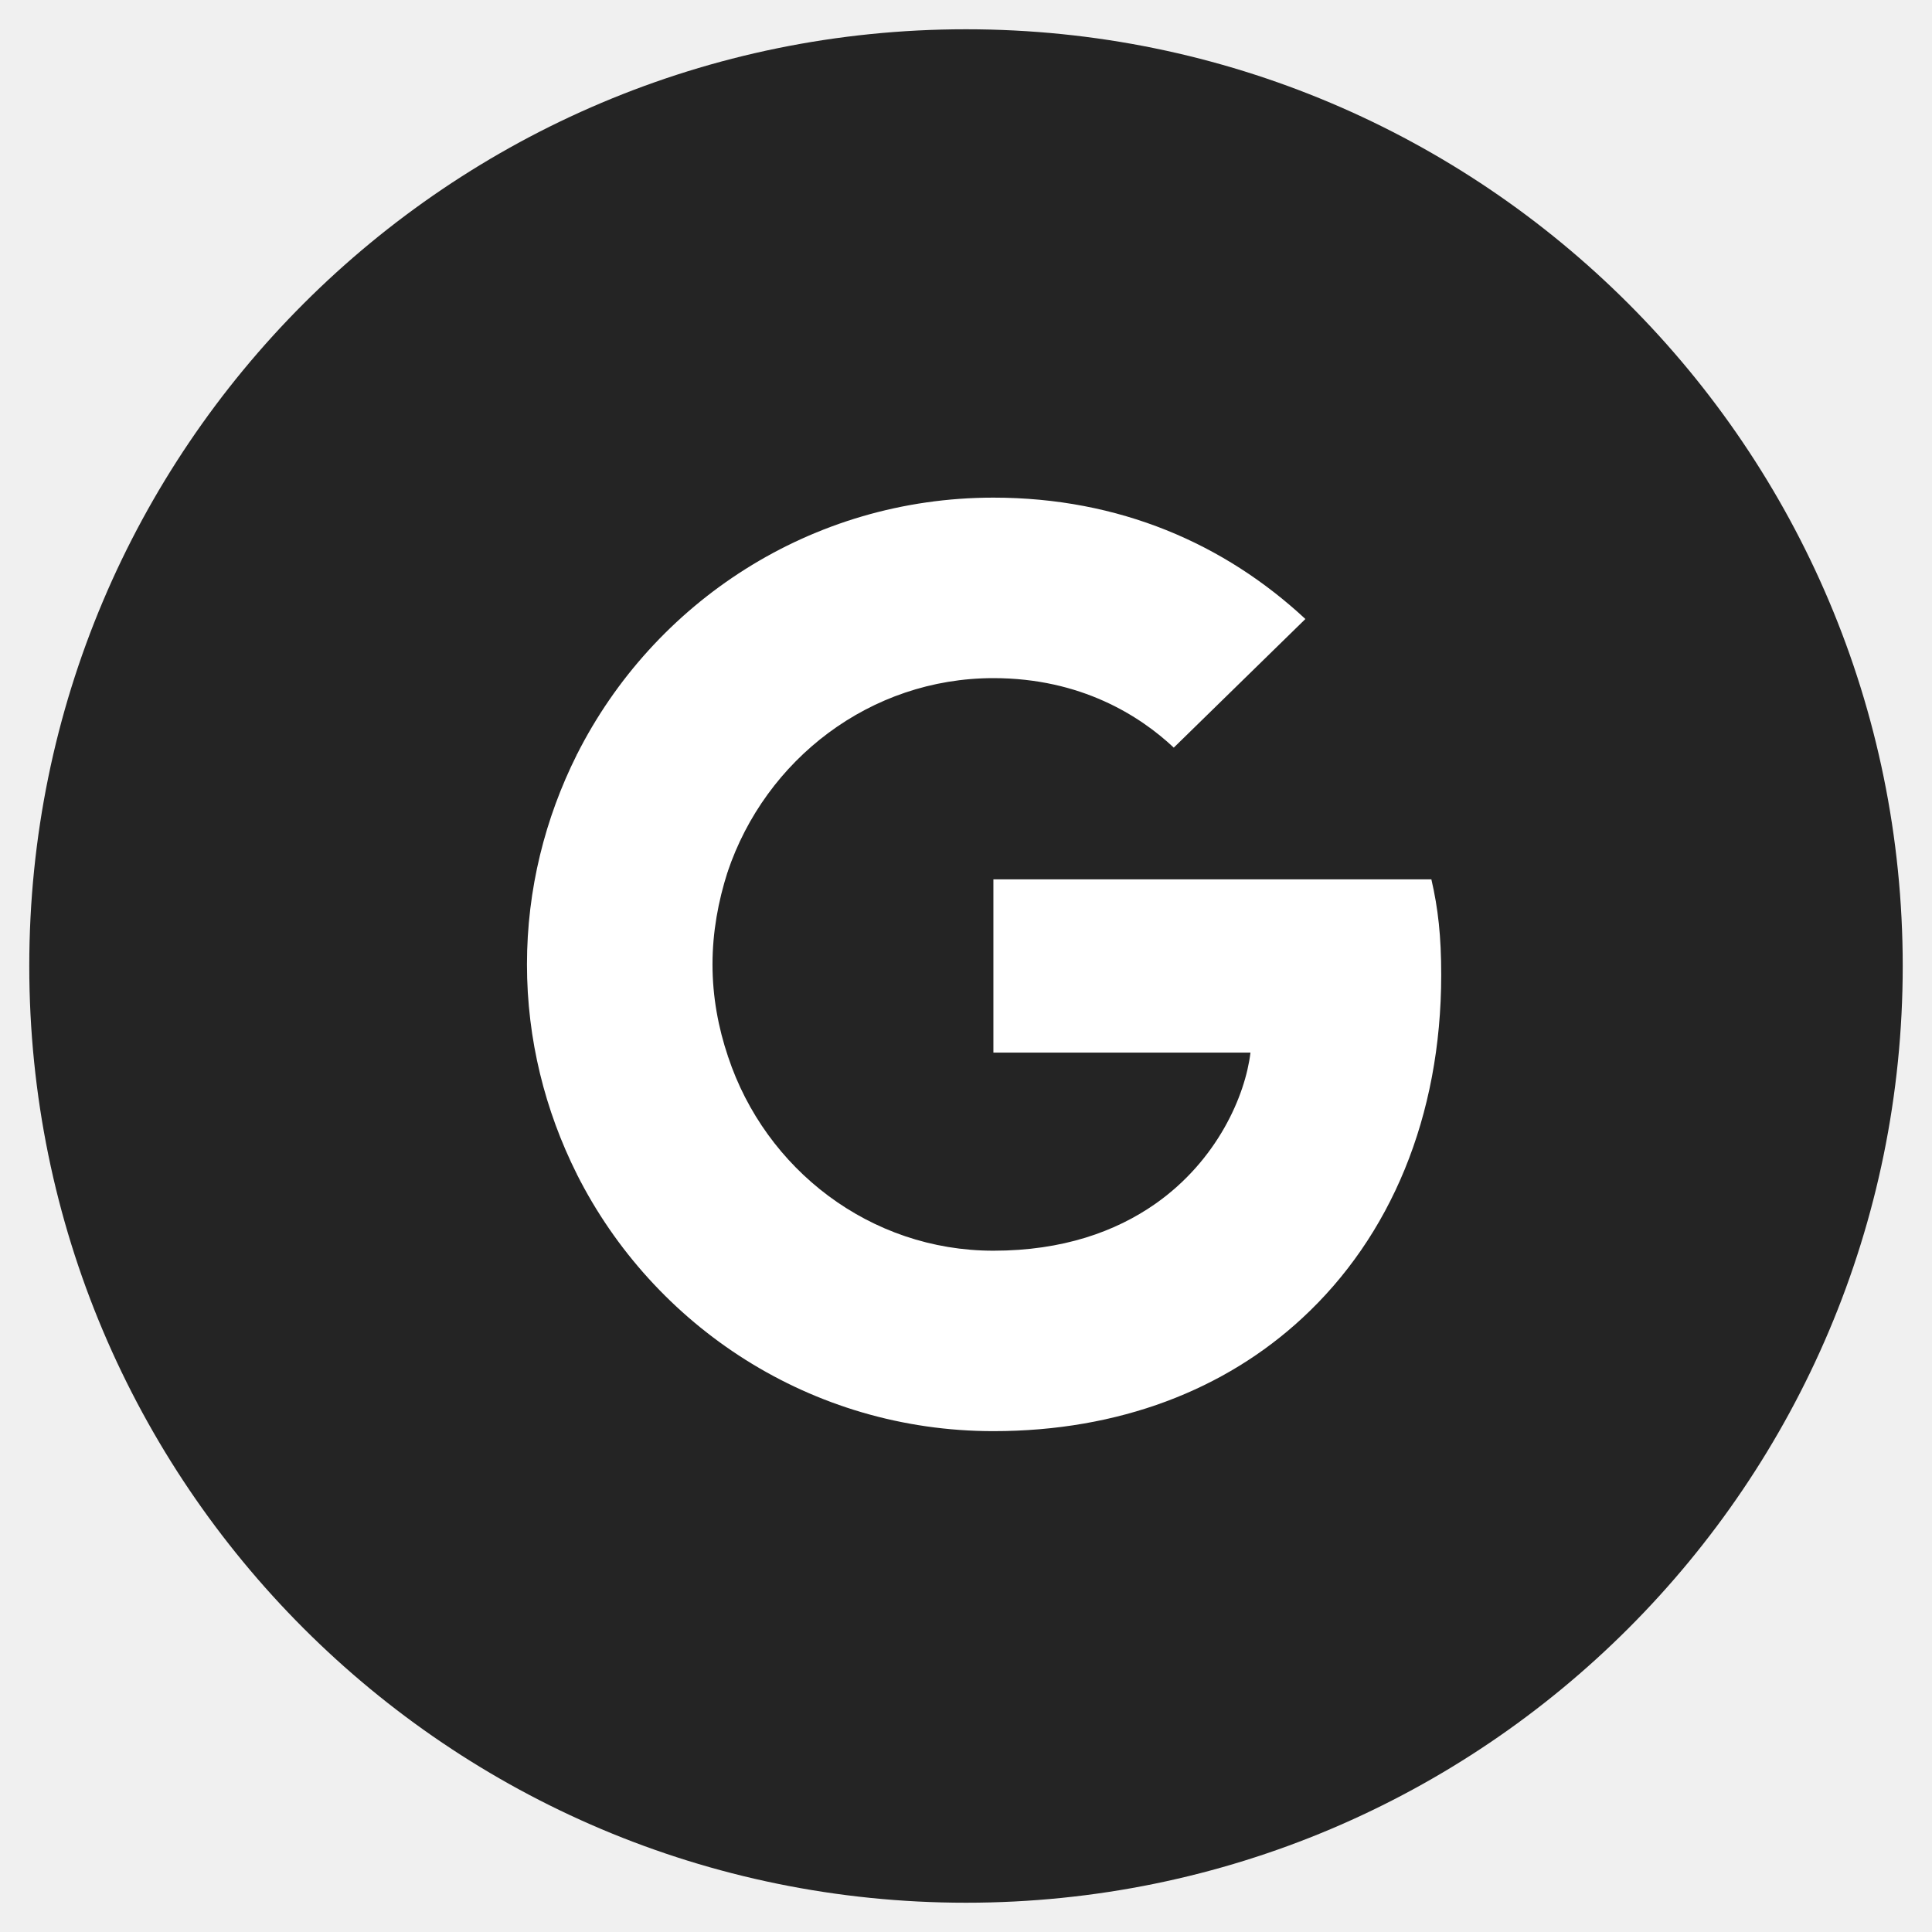
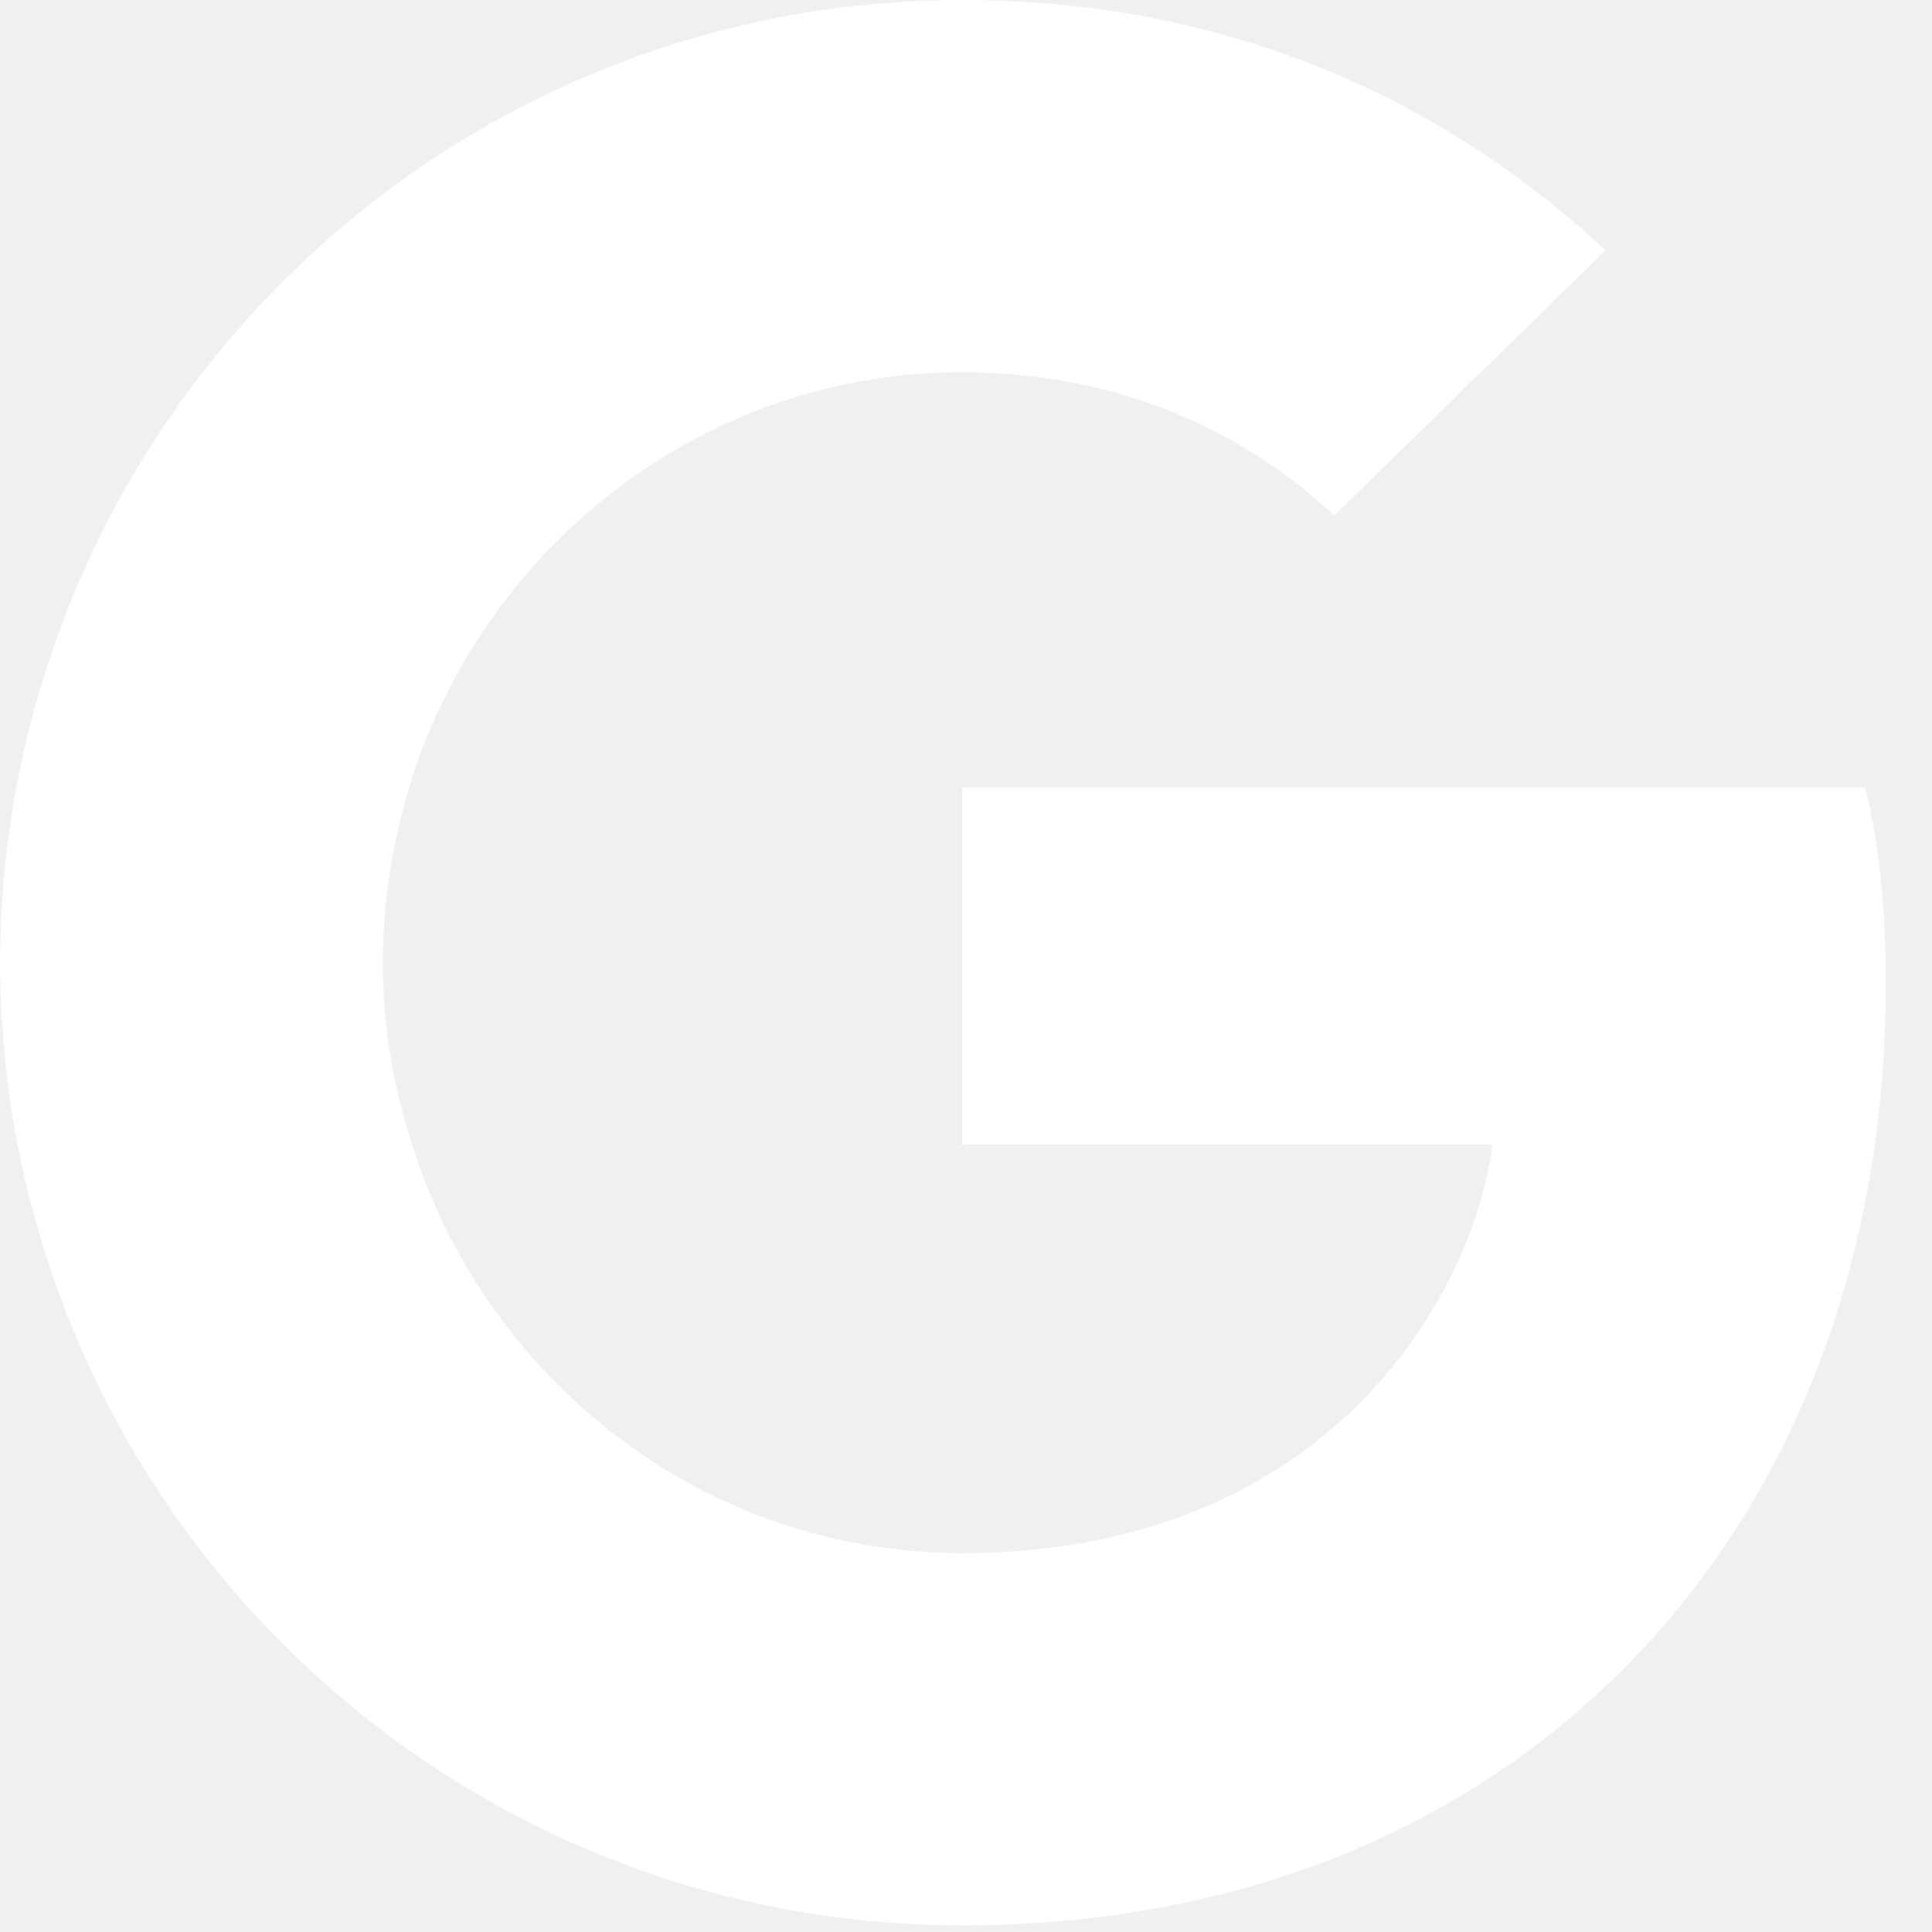
- <svg xmlns="http://www.w3.org/2000/svg" width="33" height="33" viewBox="0 0 33 33" fill="none">
-   <g clip-path="url(#clip0_0_484)">
-     <path d="M32.5 16.5C32.5 7.663 25.337 0.5 16.5 0.5C7.663 0.5 0.5 7.663 0.5 16.5C0.5 25.337 7.663 32.5 16.5 32.5C25.337 32.5 32.5 25.337 32.5 16.5Z" fill="#242424" />
-     <g clip-path="url(#clip1_0_484)">
-       <path d="M24.617 16.65C24.617 15.994 24.564 15.516 24.449 15.02H16.968V17.979H21.359C21.271 18.714 20.793 19.821 19.73 20.565L19.715 20.664L22.081 22.498L22.244 22.514C23.749 21.123 24.617 19.077 24.617 16.65Z" fill="white" />
-       <path d="M16.968 24.445C19.119 24.445 20.925 23.736 22.244 22.514L19.73 20.565C19.057 21.035 18.154 21.363 16.968 21.363C14.861 21.363 13.073 19.972 12.436 18.049L12.342 18.057L9.883 19.962L9.851 20.052C11.161 22.656 13.852 24.445 16.968 24.445Z" fill="white" />
-       <path d="M12.436 18.049C12.268 17.553 12.17 17.022 12.17 16.473C12.17 15.923 12.268 15.392 12.427 14.896L12.422 14.79L9.932 12.855L9.851 12.894C9.311 13.975 9.001 15.188 9.001 16.473C9.001 17.757 9.311 18.971 9.851 20.051L12.436 18.049Z" fill="white" />
-       <path d="M16.968 11.583C18.464 11.583 19.473 12.229 20.049 12.77L22.297 10.573C20.916 9.289 19.119 8.5 16.968 8.5C13.852 8.5 11.161 10.29 9.851 12.894L12.427 14.896C13.073 12.974 14.861 11.583 16.968 11.583Z" fill="white" />
-     </g>
+ <svg xmlns="http://www.w3.org/2000/svg" width="16" height="16" viewBox="0 0 16 16" fill="none">
+   <g clip-path="url(#clip0_0_1465)">
+     <path d="M15.617 8.15C15.617 7.494 15.563 7.016 15.448 6.52H7.968V9.478H12.359C12.27 10.214 11.792 11.321 10.73 12.065L10.715 12.164L13.08 13.998L13.244 14.014C14.749 12.623 15.617 10.577 15.617 8.15Z" fill="white" />
+     <path d="M7.968 15.945C10.119 15.945 11.925 15.236 13.244 14.014L10.73 12.065C10.057 12.534 9.154 12.862 7.968 12.862C5.861 12.862 4.073 11.472 3.436 9.549L3.342 9.557L0.883 11.462L0.851 11.551C2.161 14.156 4.852 15.945 7.968 15.945Z" fill="white" />
+     <path d="M3.436 9.549C3.267 9.053 3.17 8.522 3.17 7.973C3.17 7.423 3.267 6.892 3.427 6.396L3.422 6.29L0.932 4.355L0.851 4.394C0.311 5.474 0.001 6.688 0.001 7.973C0.001 9.257 0.311 10.47 0.851 11.551L3.436 9.549Z" fill="white" />
+     <path d="M7.968 3.083C9.464 3.083 10.473 3.729 11.049 4.27L13.297 2.073C11.916 0.788 10.119 0 7.968 0C4.852 0 2.161 1.789 0.851 4.394L3.427 6.396C4.073 4.473 5.861 3.083 7.968 3.083Z" fill="white" />
  </g>
  <defs>
-     <clipPath id="clip0_0_484">
-       <rect width="32" height="32" fill="white" transform="translate(0.5 0.5)" />
-     </clipPath>
-     <clipPath id="clip1_0_484">
-       <rect width="15.625" height="16" fill="white" transform="translate(9.00012 8.50018)" />
+     <clipPath id="clip0_0_1465">
+       <rect width="15.625" height="16" fill="white" />
    </clipPath>
  </defs>
</svg>
